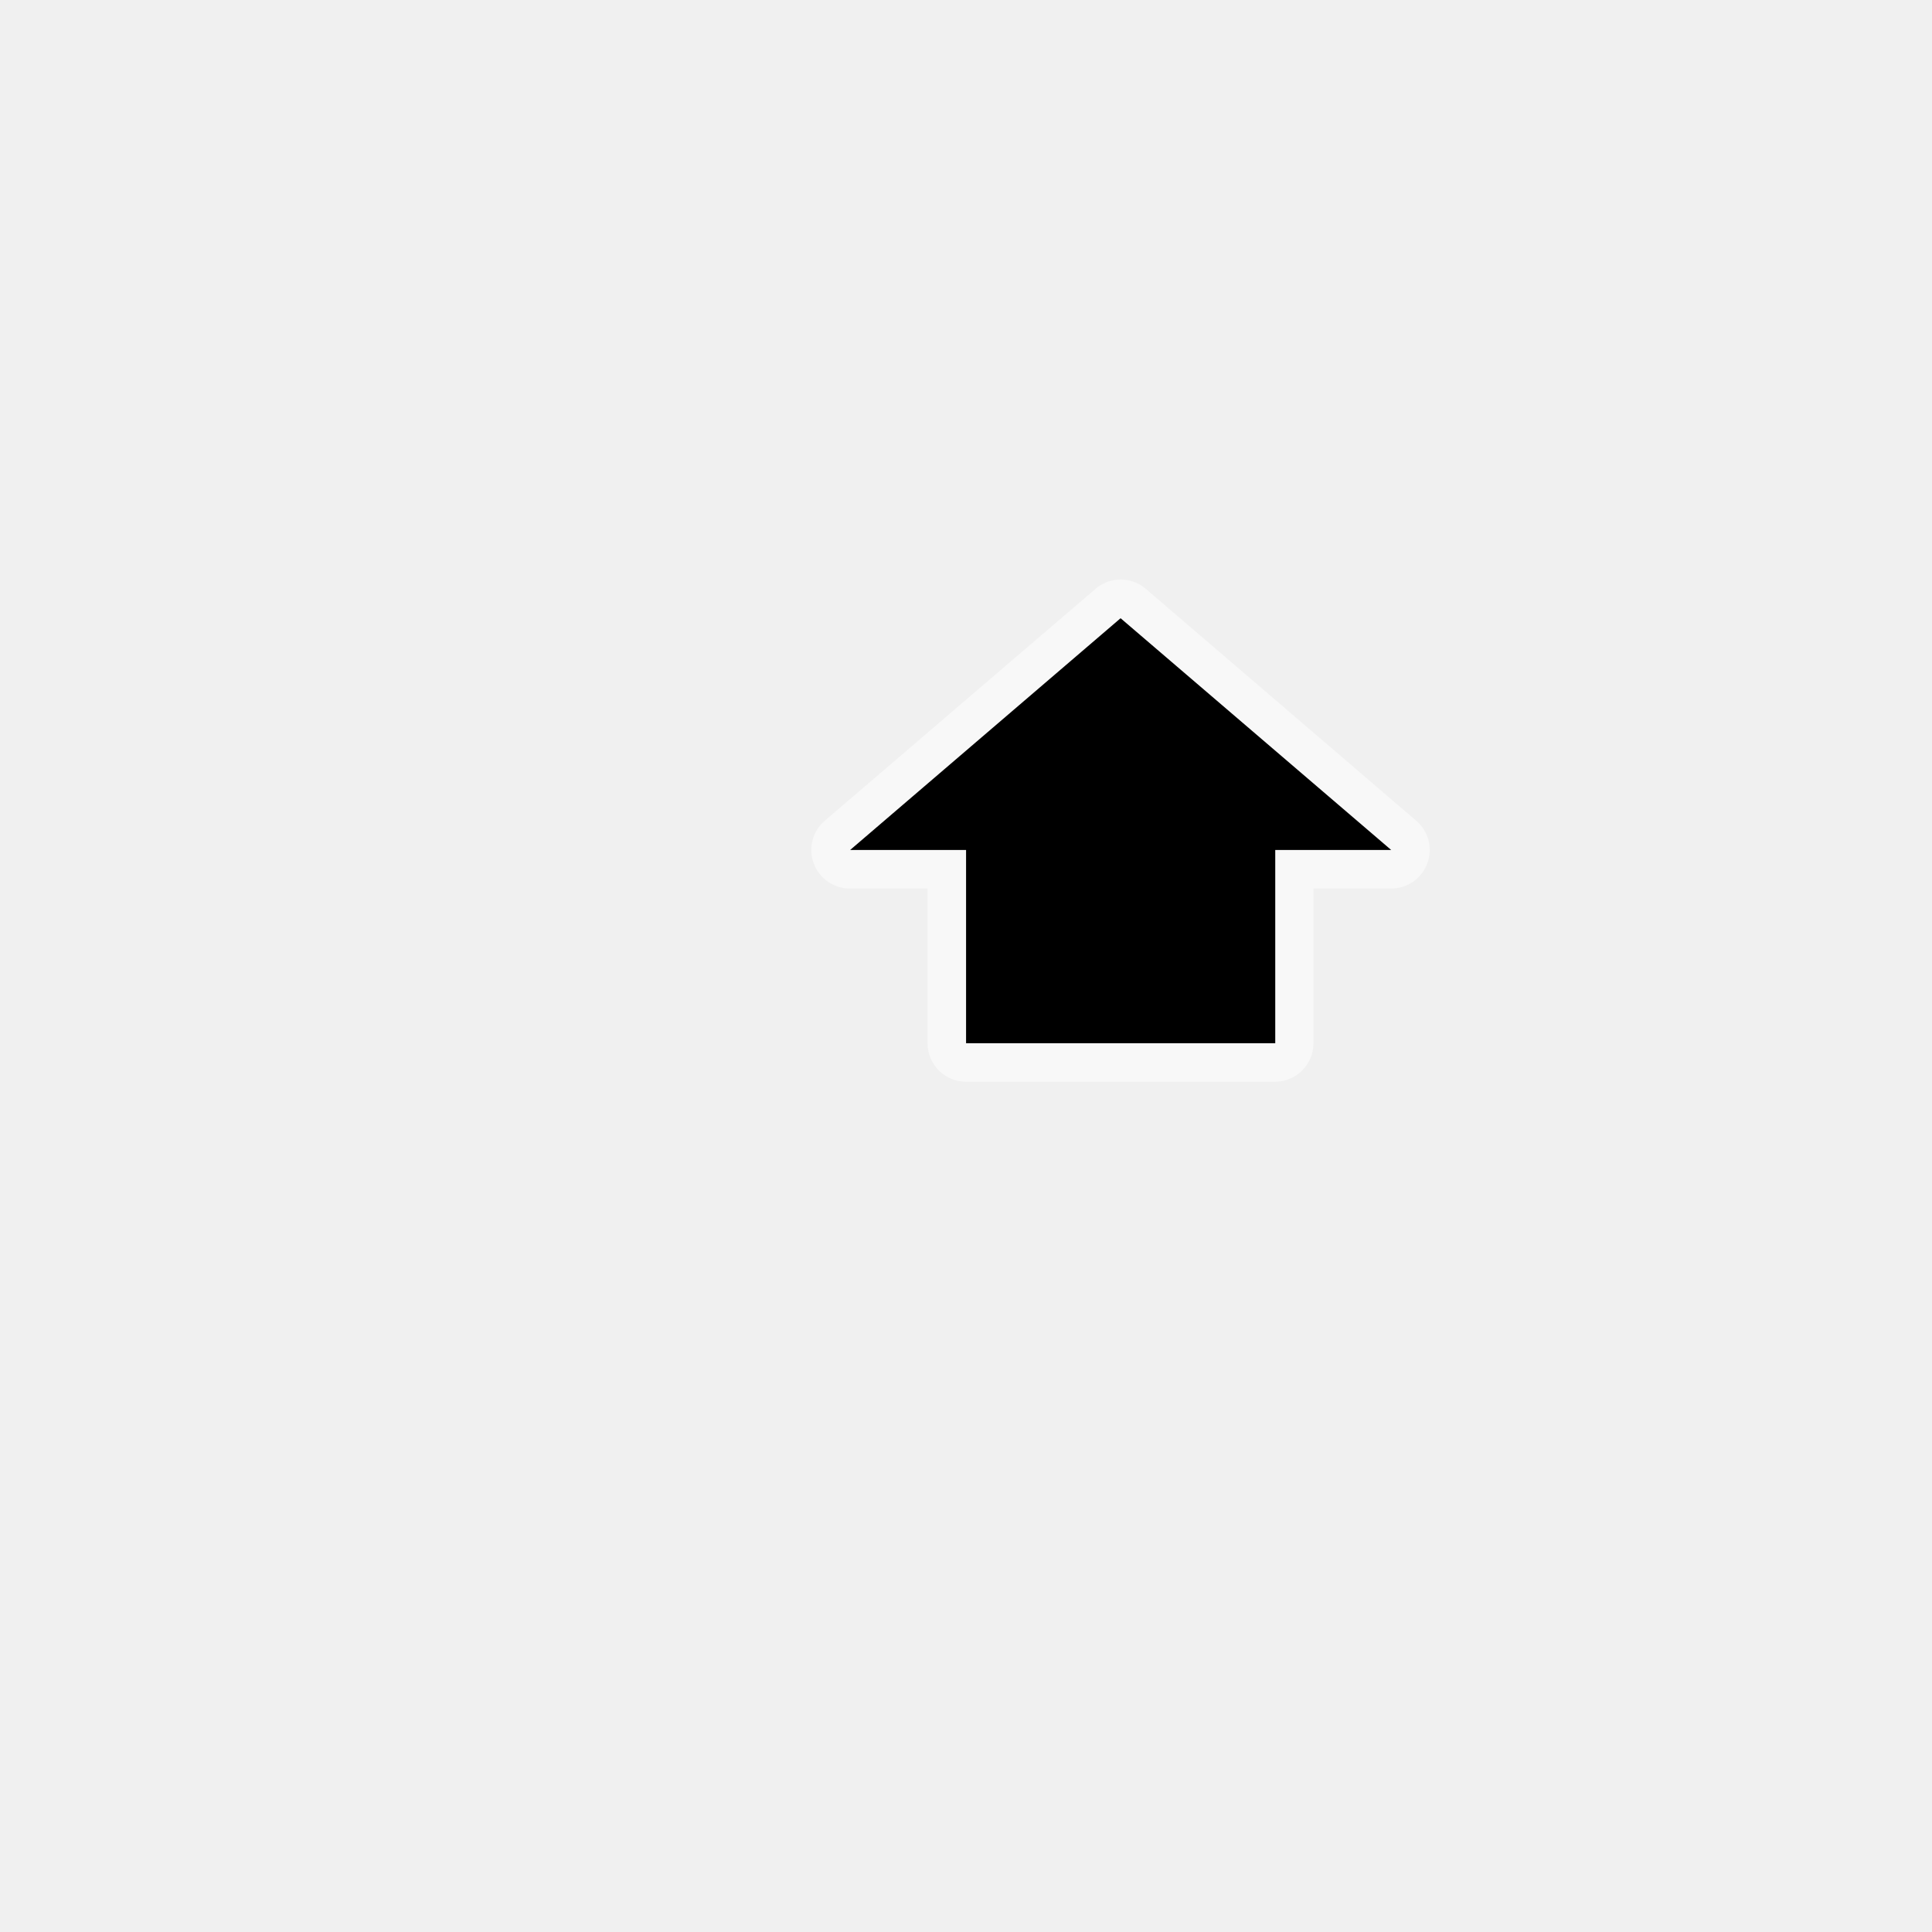
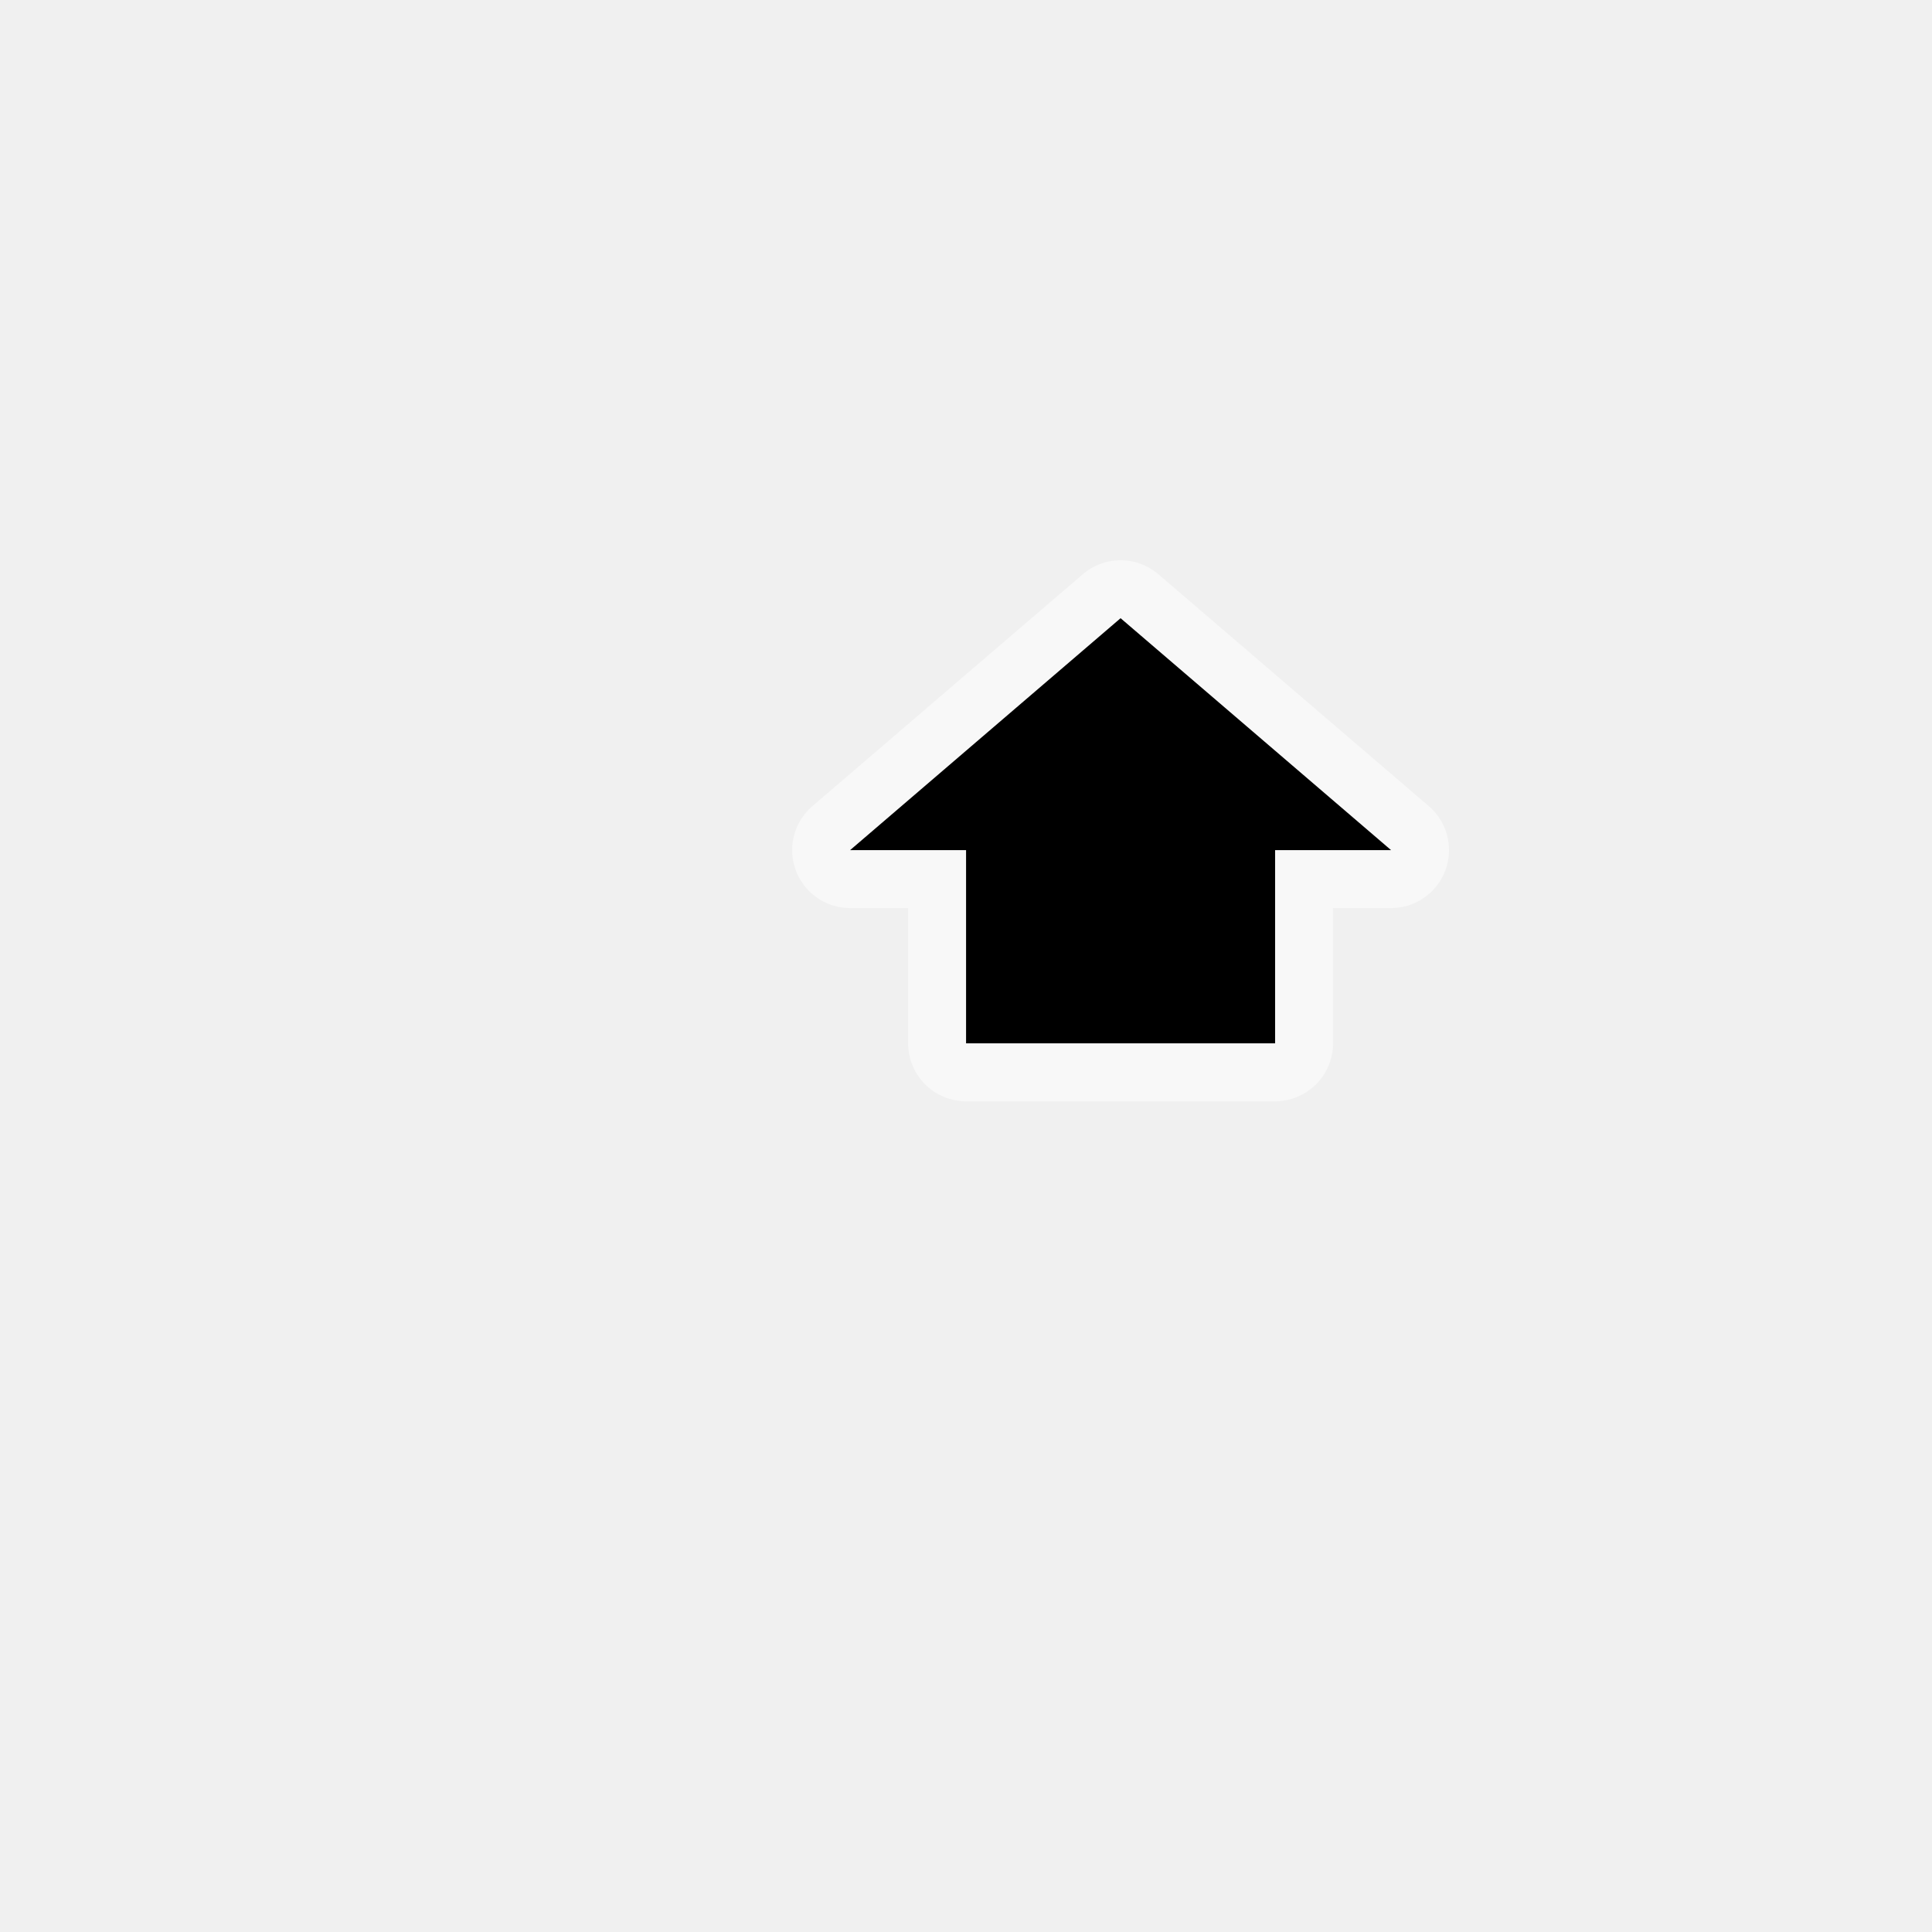
- <svg xmlns="http://www.w3.org/2000/svg" xmlns:xlink="http://www.w3.org/1999/xlink" width="50" height="50" viewBox="0 0 13.229 13.229" version="1.1" id="svg8">
+ <svg xmlns="http://www.w3.org/2000/svg" width="50" height="50" viewBox="0 0 13.229 13.229" version="1.1" id="svg8">
  <defs id="defs2" />
-   <g id="layer1" style="display:inline" transform="translate(0,-283.7708)">
-     <path xlink:href="#rect3293" style="opacity:1;fill:#ffffff;fill-opacity:0.503;fill-rule:nonzero;stroke:none;stroke-width:0.265;stroke-linecap:butt;stroke-linejoin:miter;stroke-miterlimit:4;stroke-dasharray:none;stroke-dashoffset:0;stroke-opacity:1" id="path3300" d="m 7.65,287.74 a 0.264,0.264 0 0 0 -0.148,0.062 l -1.854,1.588 a 0.264,0.264 0 0 0 0.172,0.465 h 0.531 v 1.059 a 0.264,0.264 0 0 0 0.264,0.264 h 2.115 a 0.264,0.264 0 0 0 0.264,-0.264 v -1.059 h 0.531 a 0.264,0.264 0 0 0 0.172,-0.465 l -1.852,-1.588 a 0.264,0.264 0 0 0 -0.195,-0.062 z" />
-     <path style="opacity:1;fill:#000000;fill-opacity:1;fill-rule:nonzero;stroke:none;stroke-width:0.265;stroke-linecap:butt;stroke-linejoin:miter;stroke-miterlimit:4;stroke-dasharray:none;stroke-dashoffset:0;stroke-opacity:0.706" d="m 7.673,288.004 l -1.852,1.587 h 0.794 v 1.323 h 2.117 v -1.323 h 0.794 z" id="rect3293" />
-   </g>
+   <path style="opacity:0.5;fill:none;fill-opacity:1;fill-rule:nonzero;stroke:#ffffff;stroke-width:0.794;stroke-linecap:round;stroke-linejoin:round;stroke-miterlimit:4;stroke-dasharray:none;stroke-dashoffset:0;stroke-opacity:1" d="M 7.673,4.233 L 5.821,5.821 H 6.615 V 7.144 H 8.731 V 5.821 H 9.525 Z" id="outline" />
+   <path id="rect3293" d="M 7.673,4.233 L 5.821,5.821 H 6.615 V 7.144 H 8.731 V 5.821 H 9.525 Z" style="opacity:1;fill:#000000;fill-opacity:1;fill-rule:nonzero;stroke:none;stroke-width:0.265;stroke-linecap:butt;stroke-linejoin:miter;stroke-miterlimit:4;stroke-dasharray:none;stroke-dashoffset:0;stroke-opacity:0.706" />
</svg>
